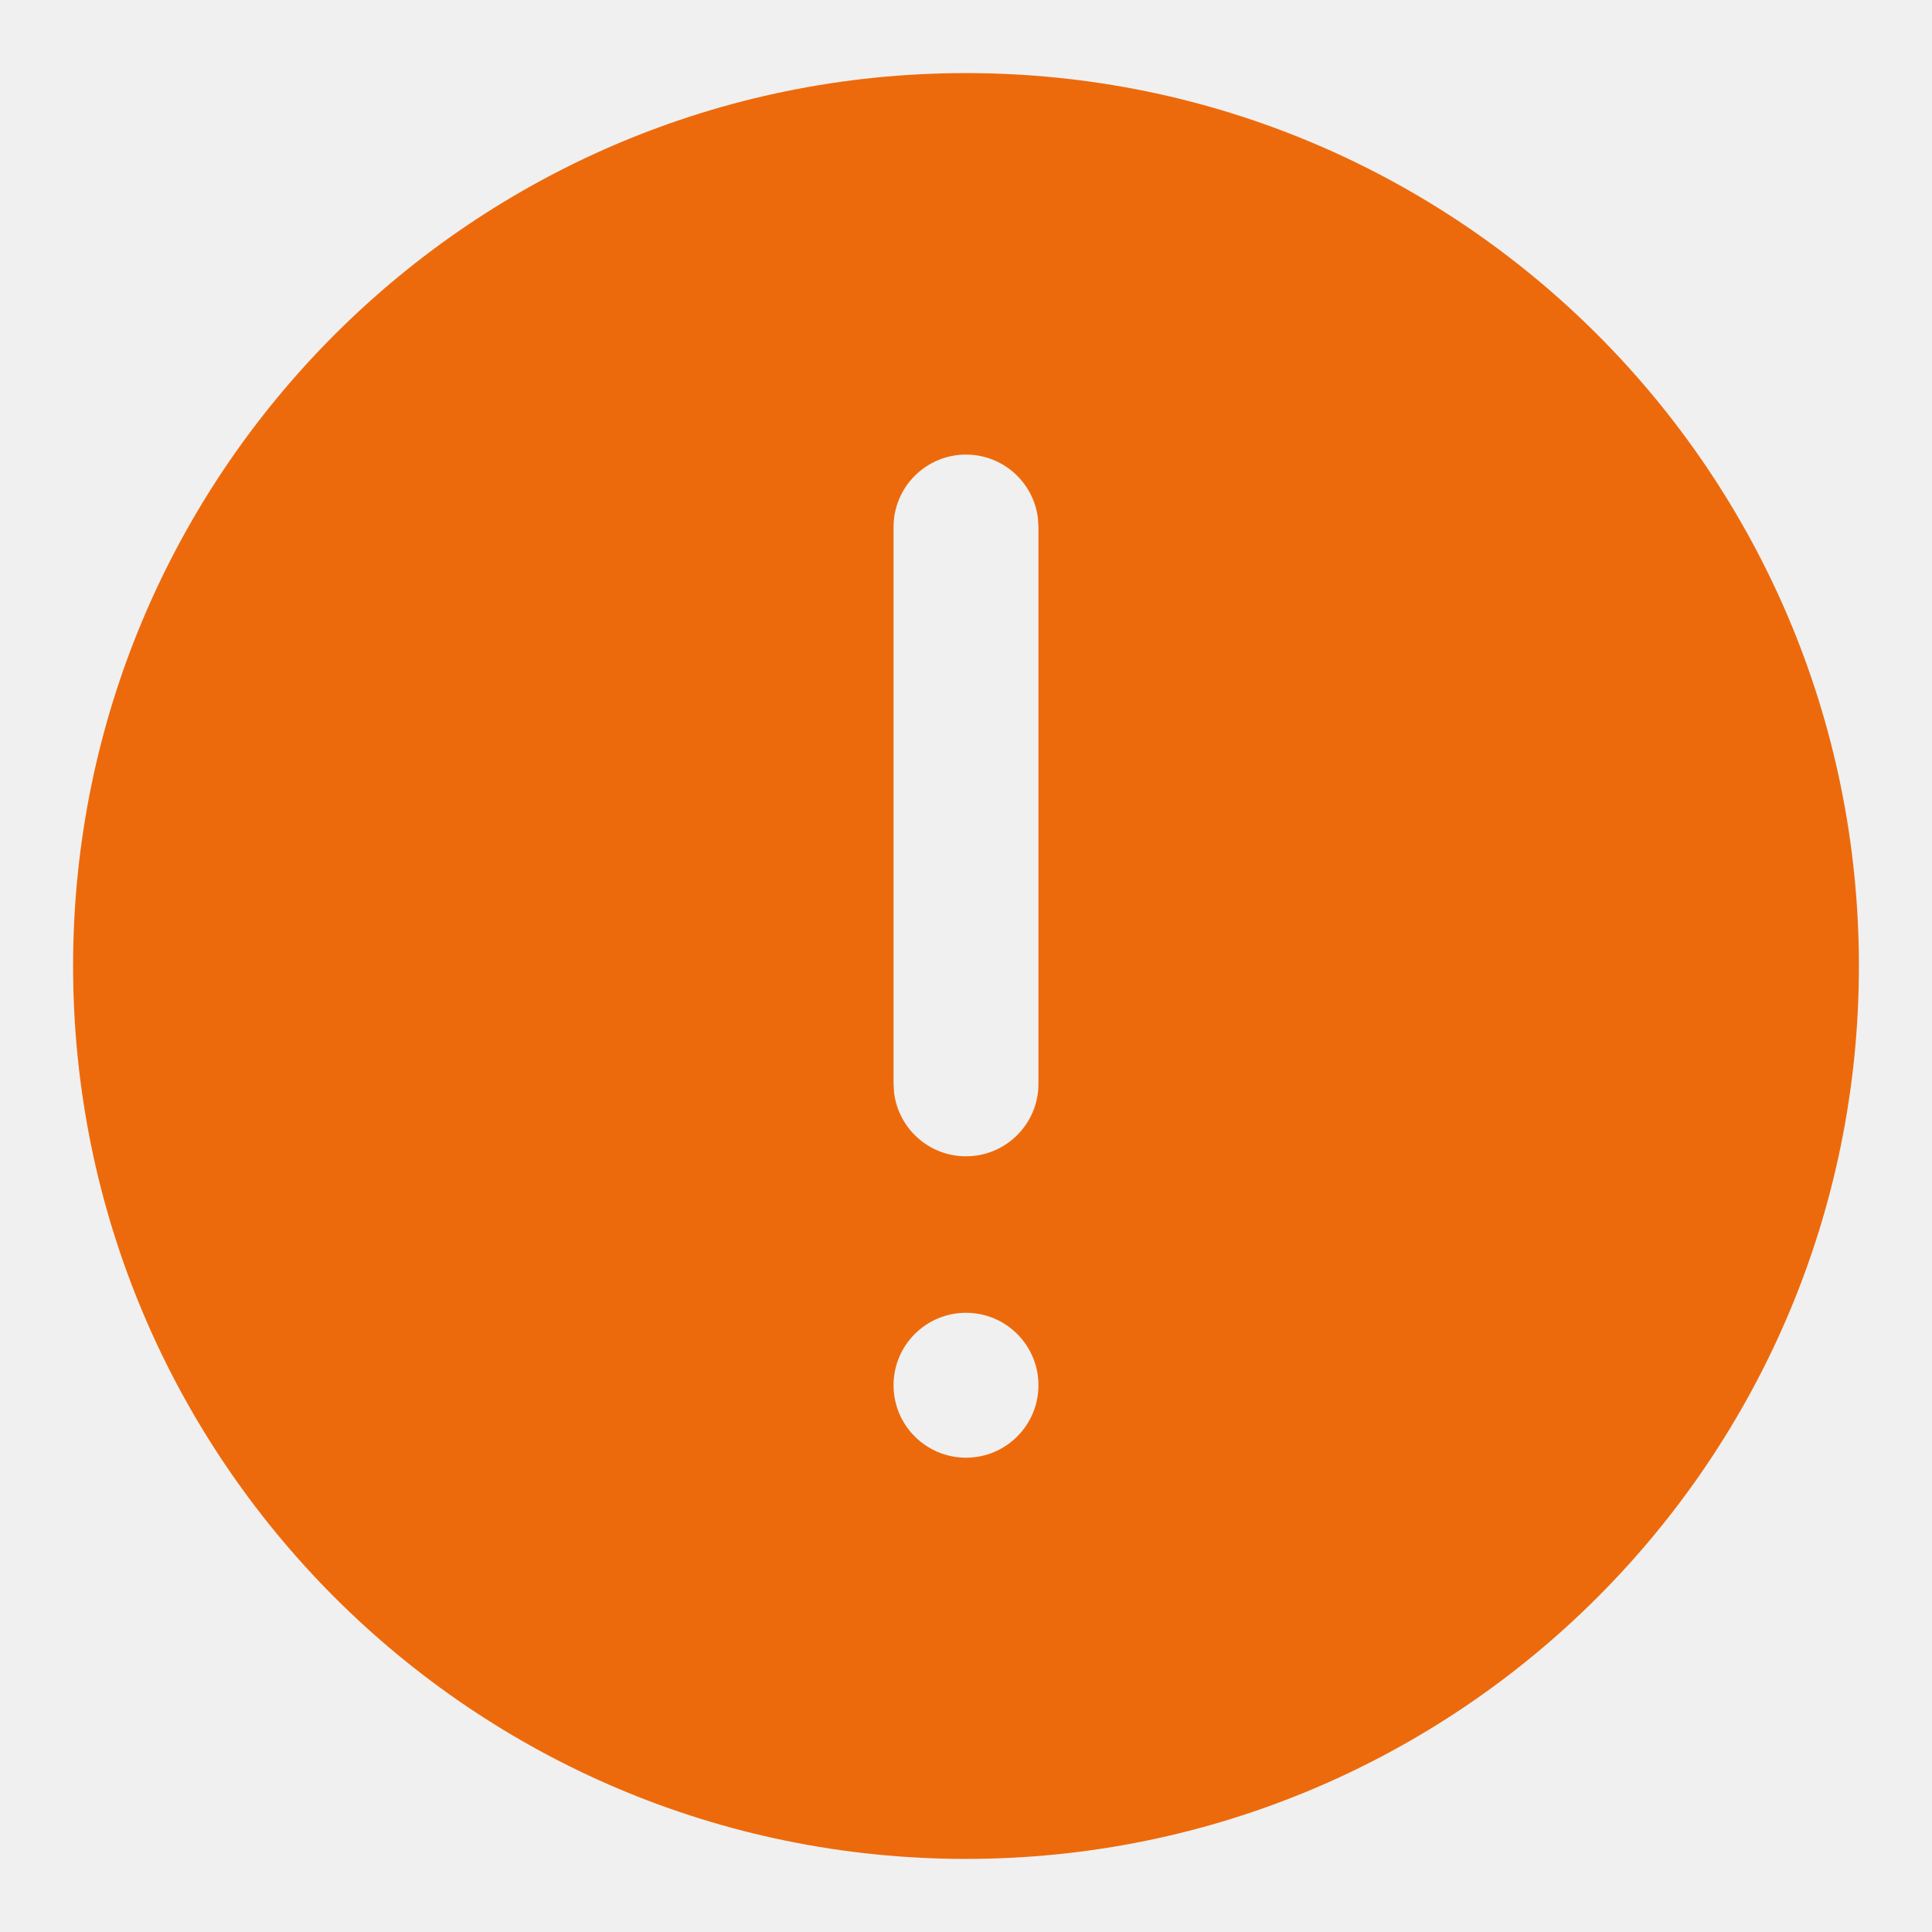
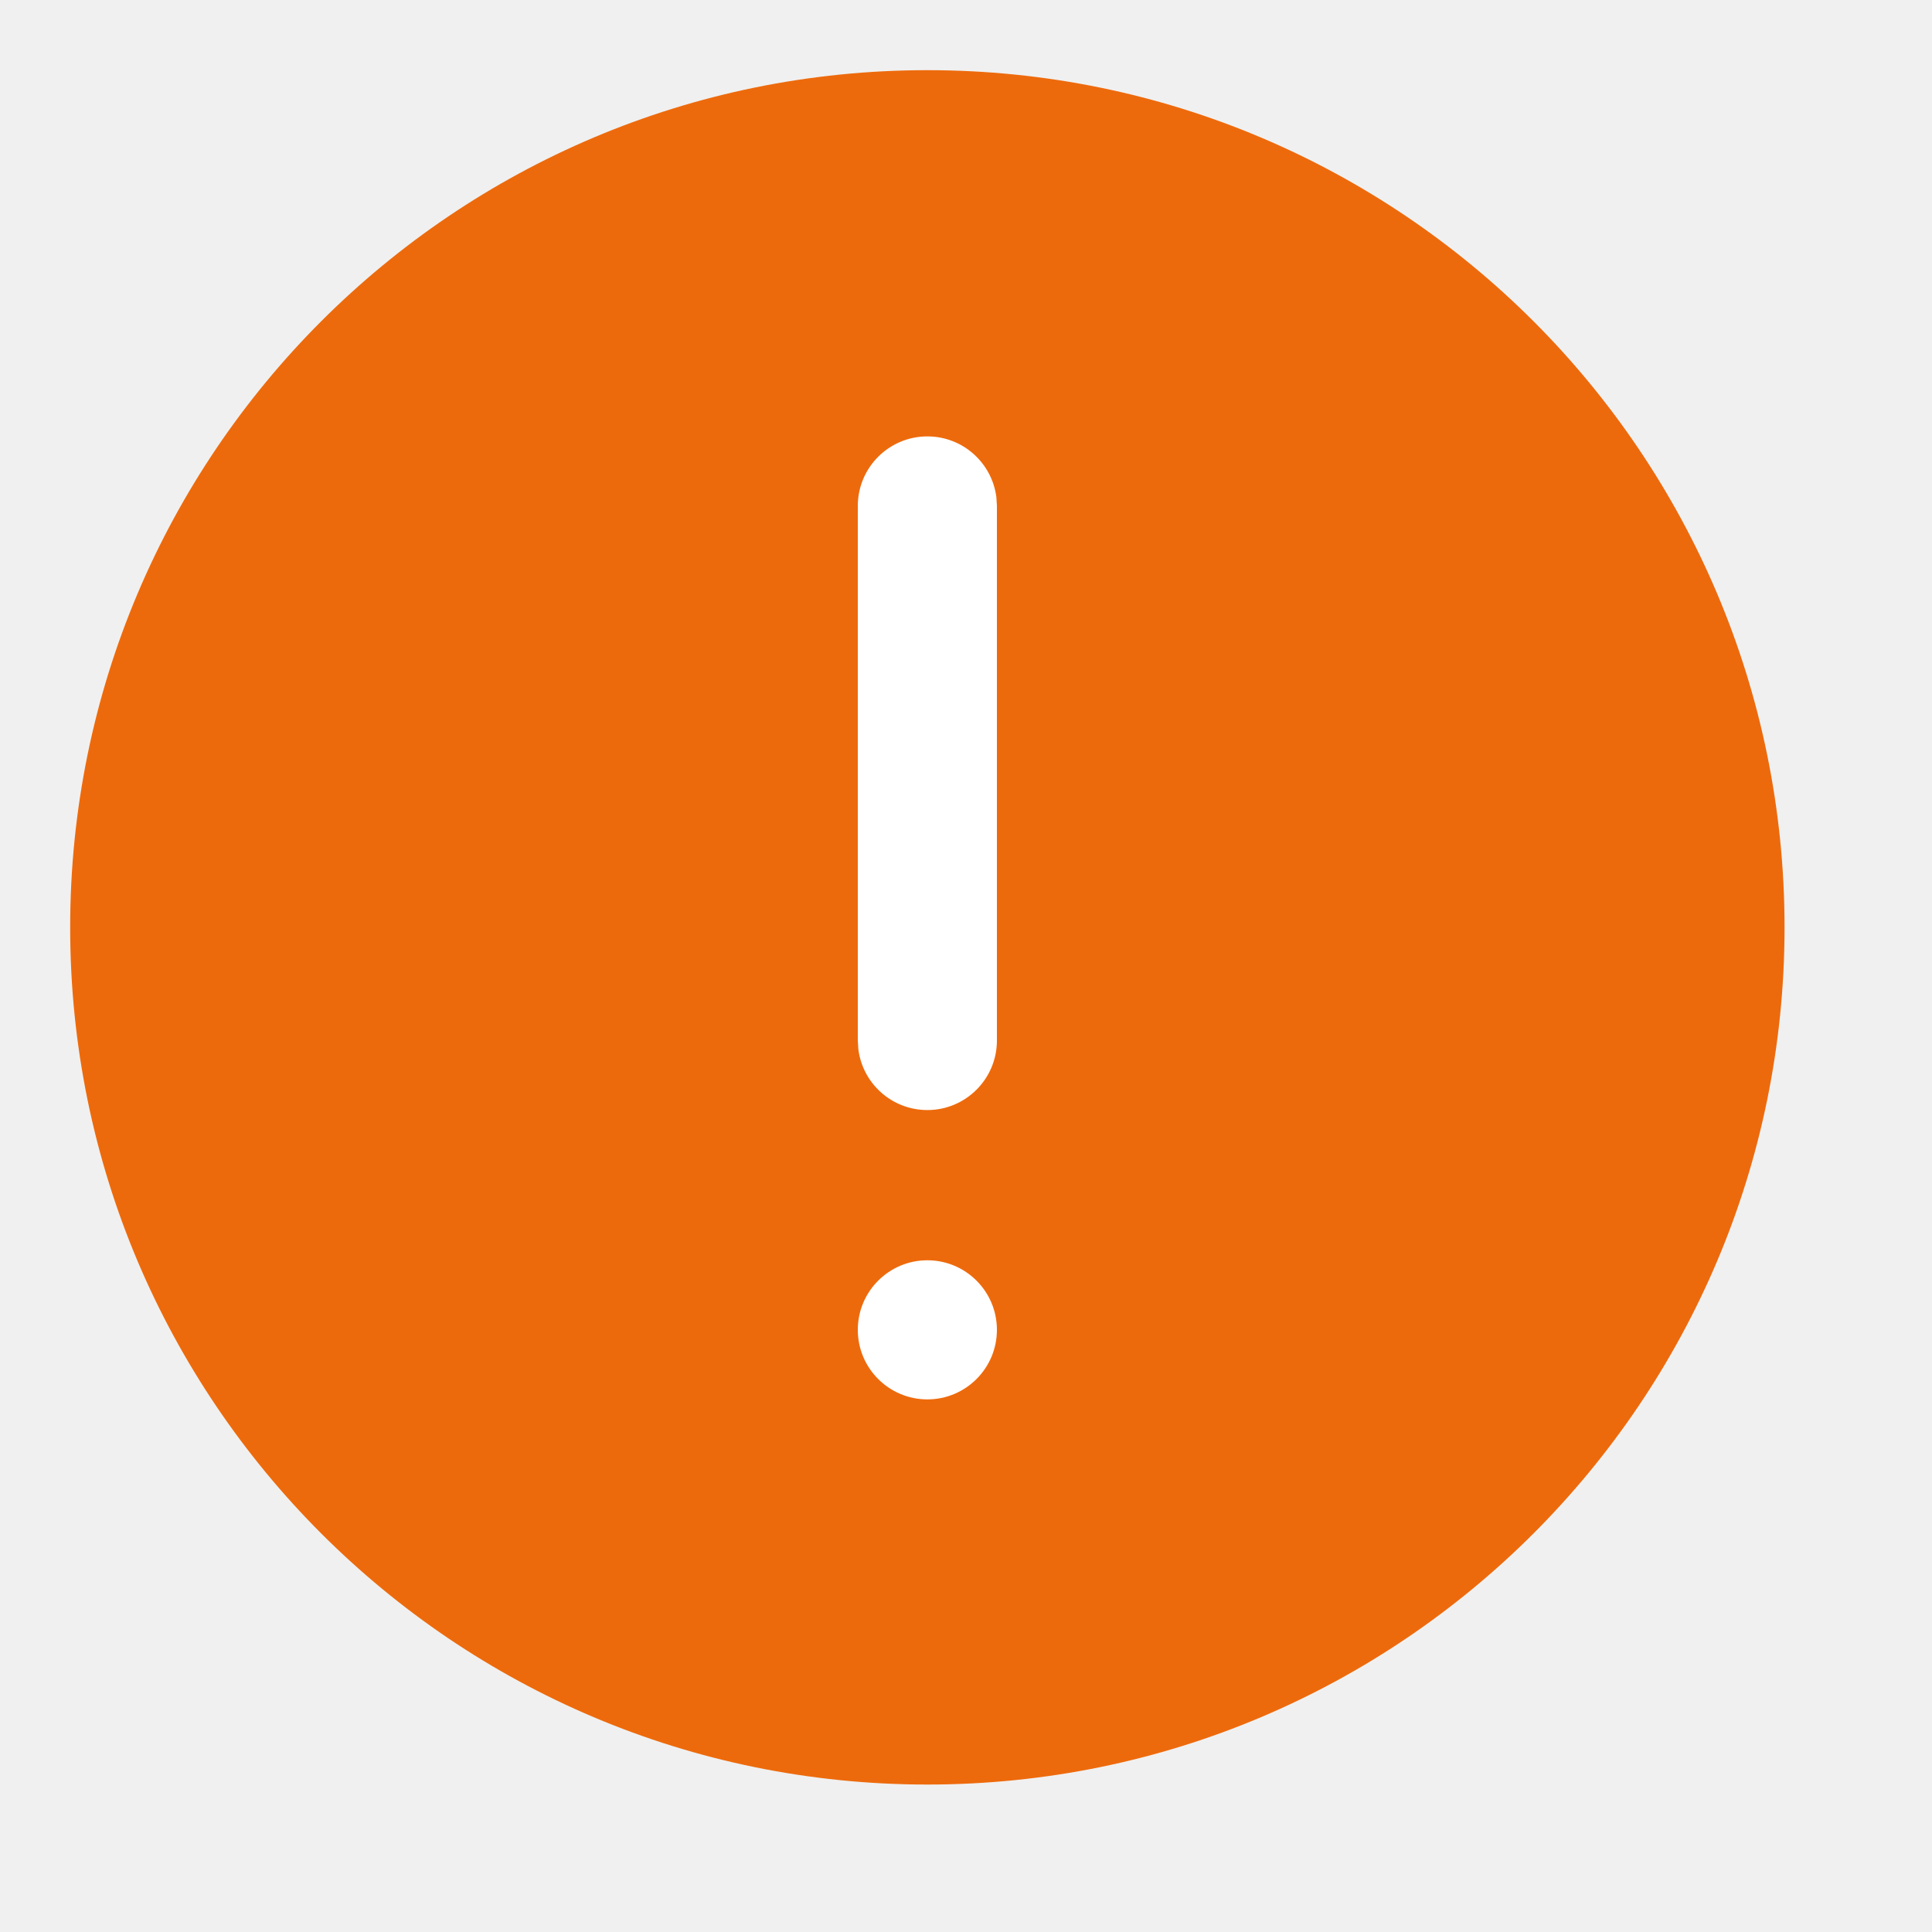
- <svg xmlns="http://www.w3.org/2000/svg" width="24px" height="24px" viewBox="0 0 24 24" version="1.1">
-   <g id="1.-通用/2.-图标/3.-状态类/5.-警告" stroke="none" stroke-width="1" fill="none" fill-rule="evenodd">
-     <path d="M12,0.908 C18.126,0.908 23.092,5.874 23.092,12 C23.092,18.126 18.126,23.092 12,23.092 C5.874,23.092 0.908,18.126 0.908,12 C0.908,5.874 5.874,0.908 12,0.908 Z M12,16.308 C11.503,16.308 11.1,16.711 11.1,17.208 C11.1,17.705 11.503,18.108 12,18.108 C12.497,18.108 12.9,17.705 12.9,17.208 C12.9,16.711 12.497,16.308 12,16.308 Z M12,5.647 C11.503,5.647 11.1,6.05 11.1,6.547 L11.1,6.547 L11.1,13.464 L11.107,13.577 C11.163,14.021 11.541,14.364 12,14.364 C12.497,14.364 12.9,13.961 12.9,13.464 L12.9,13.464 L12.9,6.547 L12.893,6.434 C12.837,5.99 12.459,5.647 12,5.647 Z" id="警告" fill="#ED6A0C" />
+ <svg xmlns="http://www.w3.org/2000/svg" viewBox="0 0 25 25" class="design-iconfont">
+   <g fill="none" fill-rule="evenodd">
+     <path fill="#ED6A0C" d="M12 0.908A11.092 11.092 0 1 0 12 23.092A11.092 11.092 0 1 0 12 0.908Z" />
+     <path d="M12,5.647 C12.459,5.647 12.837,5.99 12.893,6.434 L12.9,6.547 L12.9,13.464 C12.9,13.961 12.497,14.364 12,14.364 C11.541,14.364 11.163,14.021 11.107,13.577 L11.1,13.464 L11.1,6.547 C11.1,6.05 11.503,5.647 12,5.647 Z M12,18.108 C12.497,18.108 12.9,17.705 12.9,17.208 C12.9,16.711 12.497,16.308 12,16.308 C11.503,16.308 11.1,16.711 11.1,17.208 C11.1,17.705 11.503,18.108 12,18.108 Z" fill="#FFF" />
  </g>
</svg>
